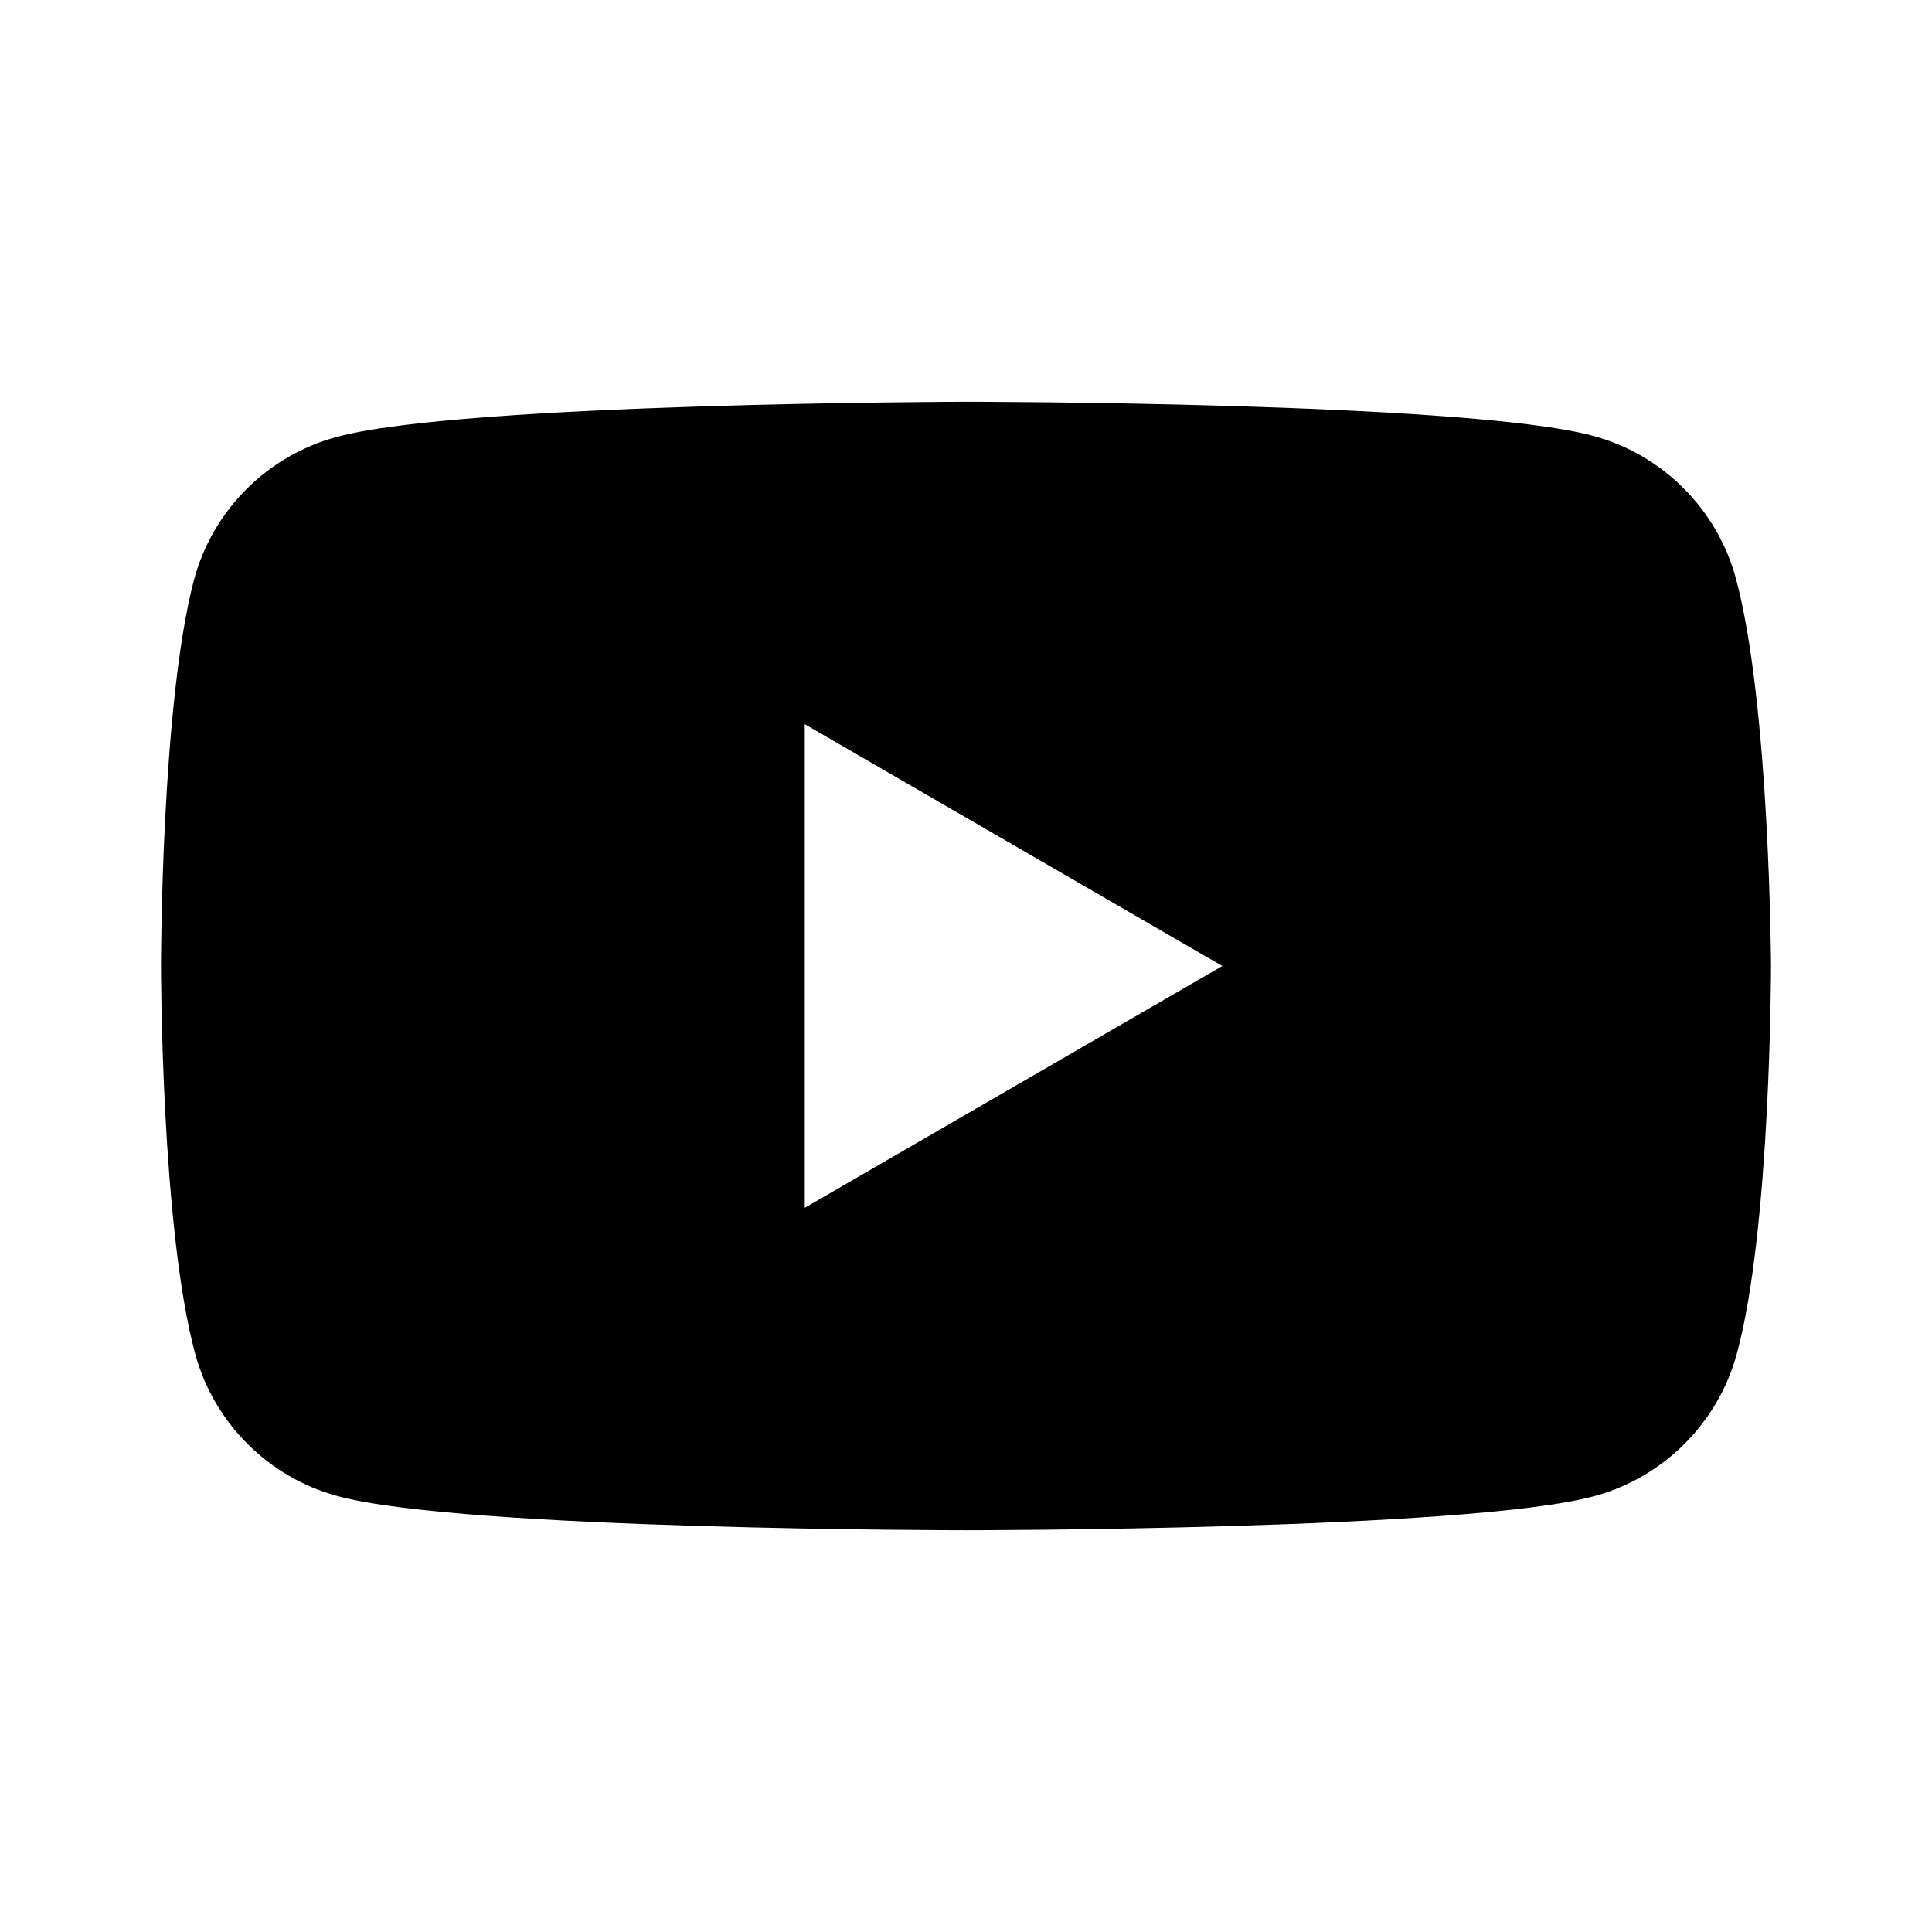
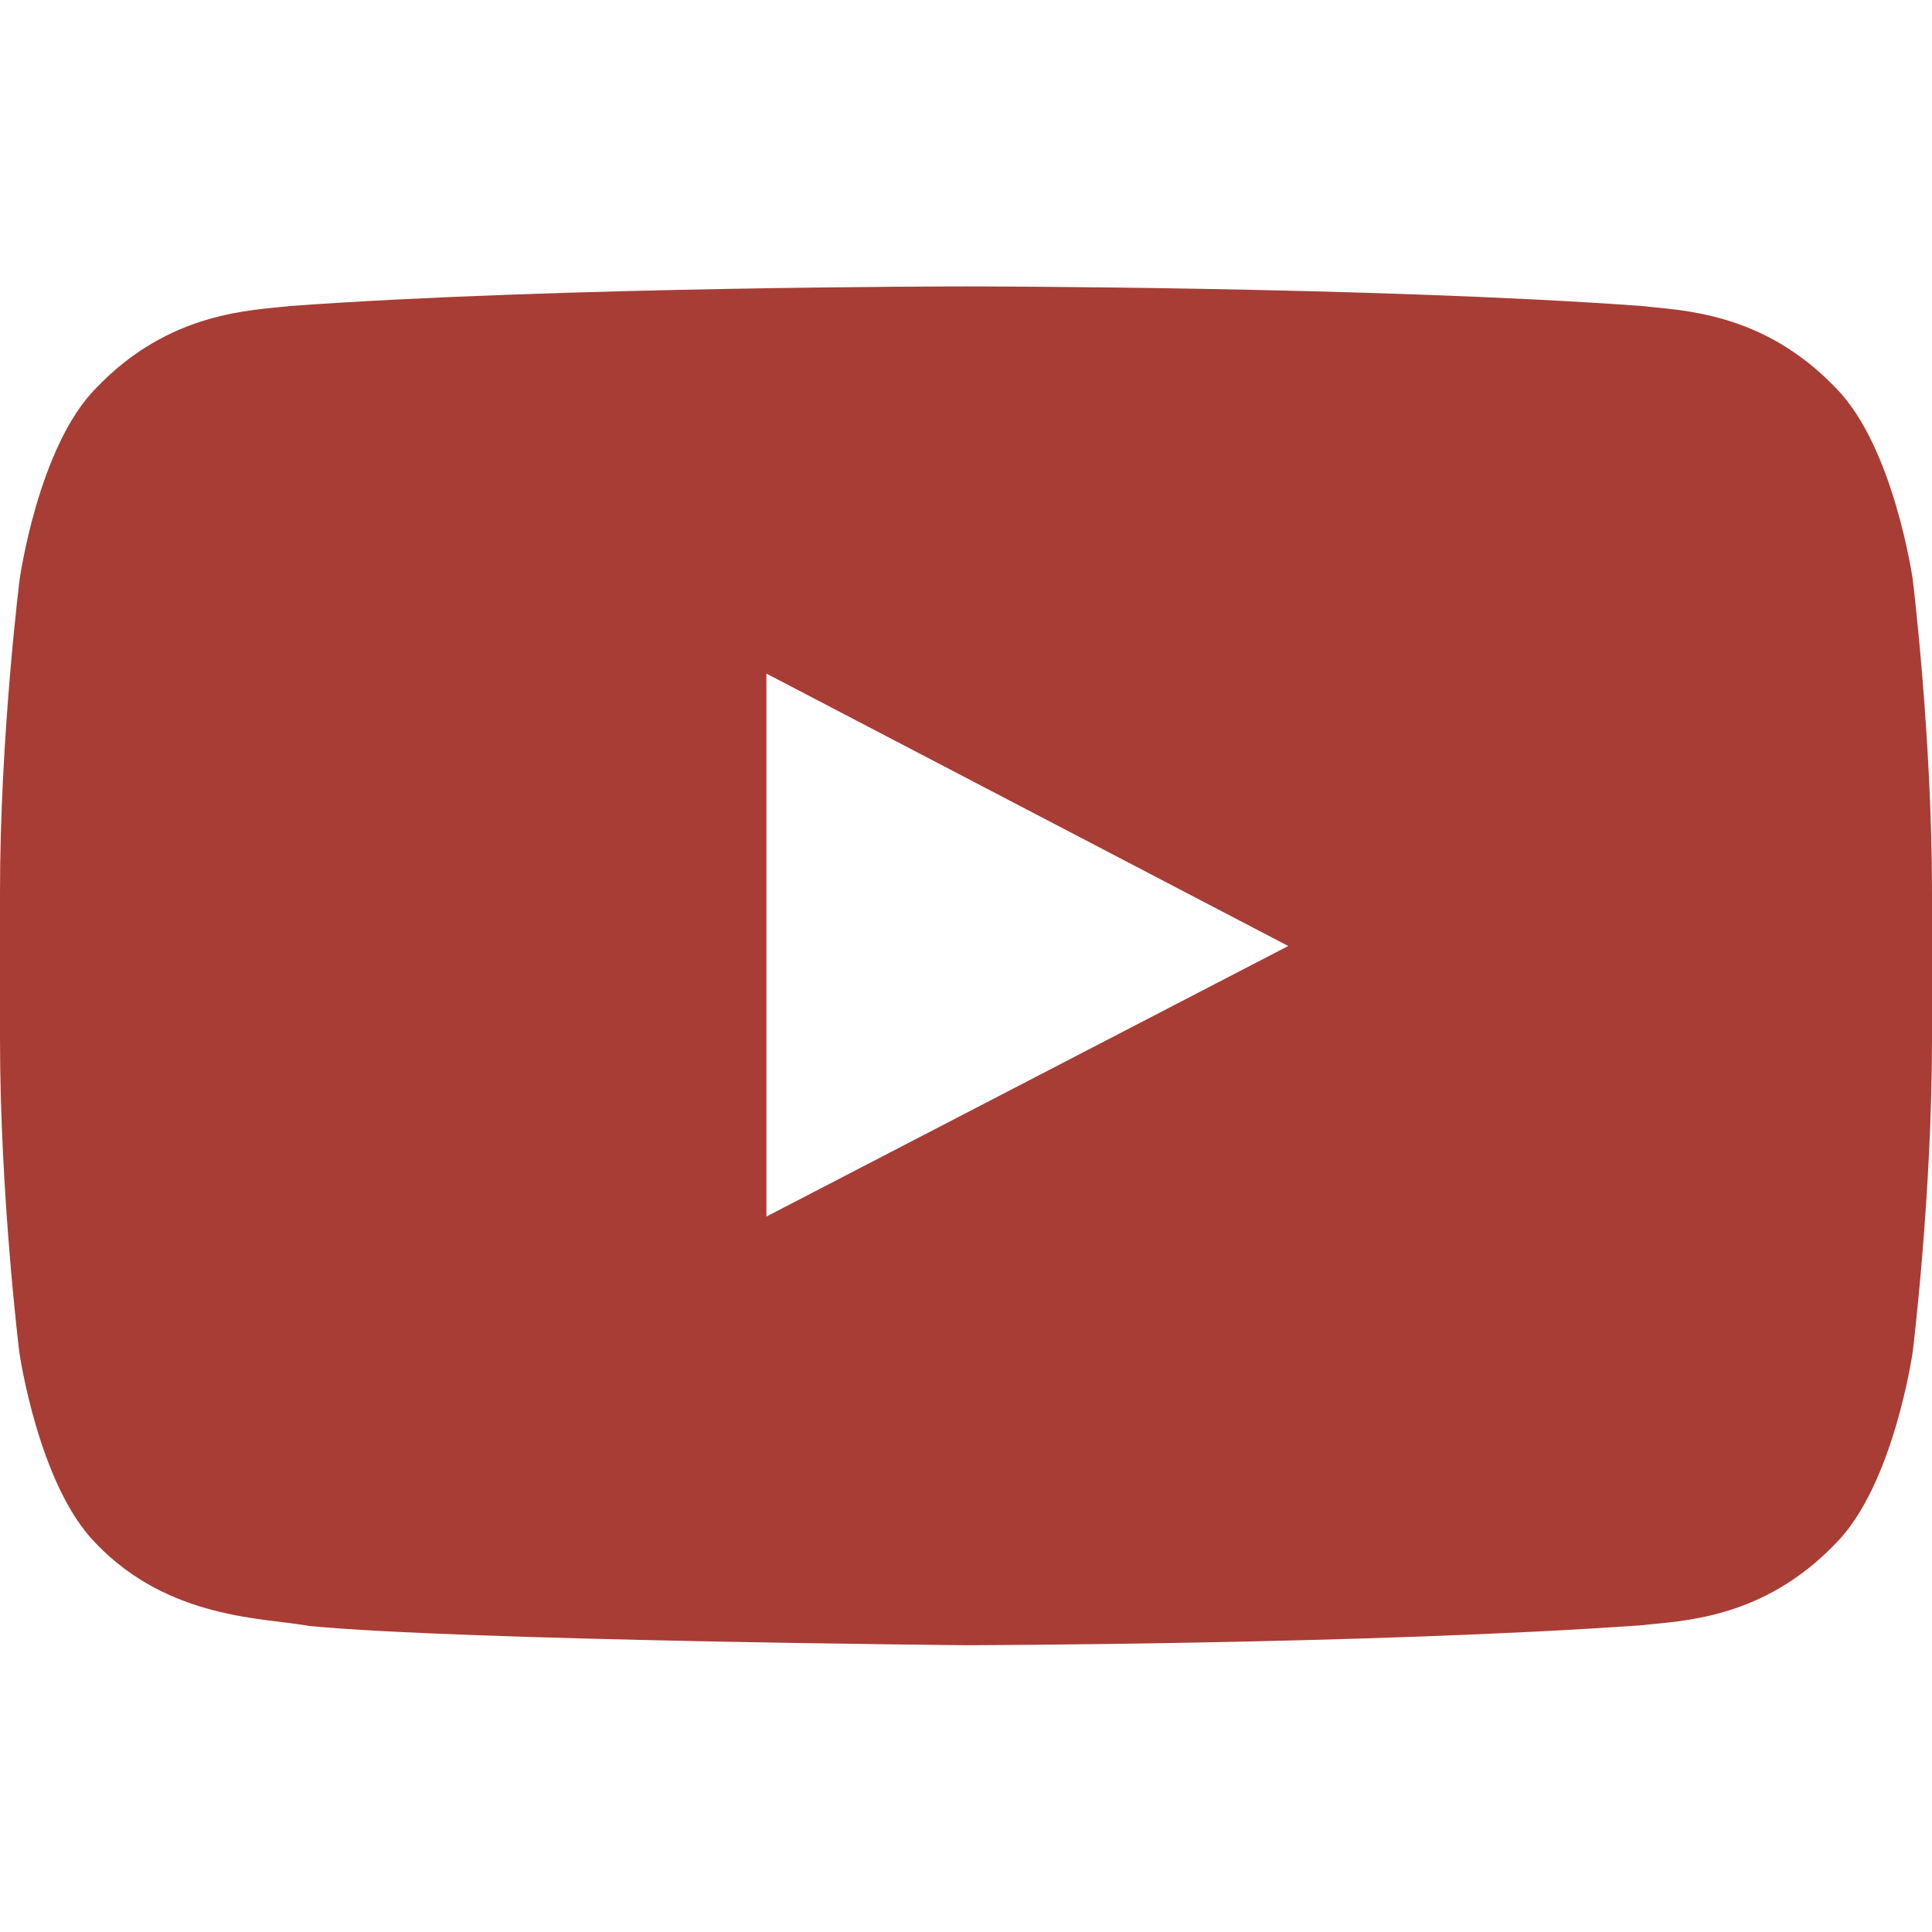
- <svg xmlns="http://www.w3.org/2000/svg" width="24" height="24" viewBox="0 0 24 24" fill="none">
-   <path fill-rule="evenodd" clip-rule="evenodd" d="M19.792 5.415C20.652 5.646 21.332 6.326 21.564 7.186C21.987 8.752 22 12 22 12C22 12 22 15.261 21.576 16.814C21.345 17.674 20.665 18.354 19.805 18.585C18.252 19.009 12 19.009 12 19.009C12 19.009 5.748 19.009 4.195 18.585C3.335 18.354 2.655 17.674 2.424 16.814C2 15.248 2 12 2 12C2 12 2 8.752 2.411 7.199C2.642 6.339 3.322 5.659 4.182 5.428C5.736 5.004 11.987 4.991 11.987 4.991C11.987 4.991 18.239 4.991 19.792 5.415ZM15.184 12L9.997 15.004V8.996L15.184 12Z" fill="black" />
+ <svg xmlns="http://www.w3.org/2000/svg" width="48" height="48" viewBox="0 0 48 48" fill="none">
+   <path d="M47.522 14.4C47.522 14.4 47.053 11.091 45.609 9.638C43.781 7.725 41.737 7.716 40.8 7.603C34.087 7.116 24.009 7.116 24.009 7.116H23.991C23.991 7.116 13.912 7.116 7.2 7.603C6.263 7.716 4.219 7.725 2.391 9.638C0.947 11.091 0.487 14.4 0.487 14.4C0.487 14.4 0 18.291 0 22.172V25.809C0 29.691 0.478 33.581 0.478 33.581C0.478 33.581 0.947 36.891 2.381 38.344C4.209 40.256 6.609 40.191 7.678 40.397C11.522 40.763 24 40.875 24 40.875C24 40.875 34.087 40.856 40.8 40.378C41.737 40.266 43.781 40.256 45.609 38.344C47.053 36.891 47.522 33.581 47.522 33.581C47.522 33.581 48 29.7 48 25.809V22.172C48 18.291 47.522 14.4 47.522 14.4ZM19.041 30.225V16.735L32.006 23.503L19.041 30.225Z" fill="#A83D35" />
</svg>
